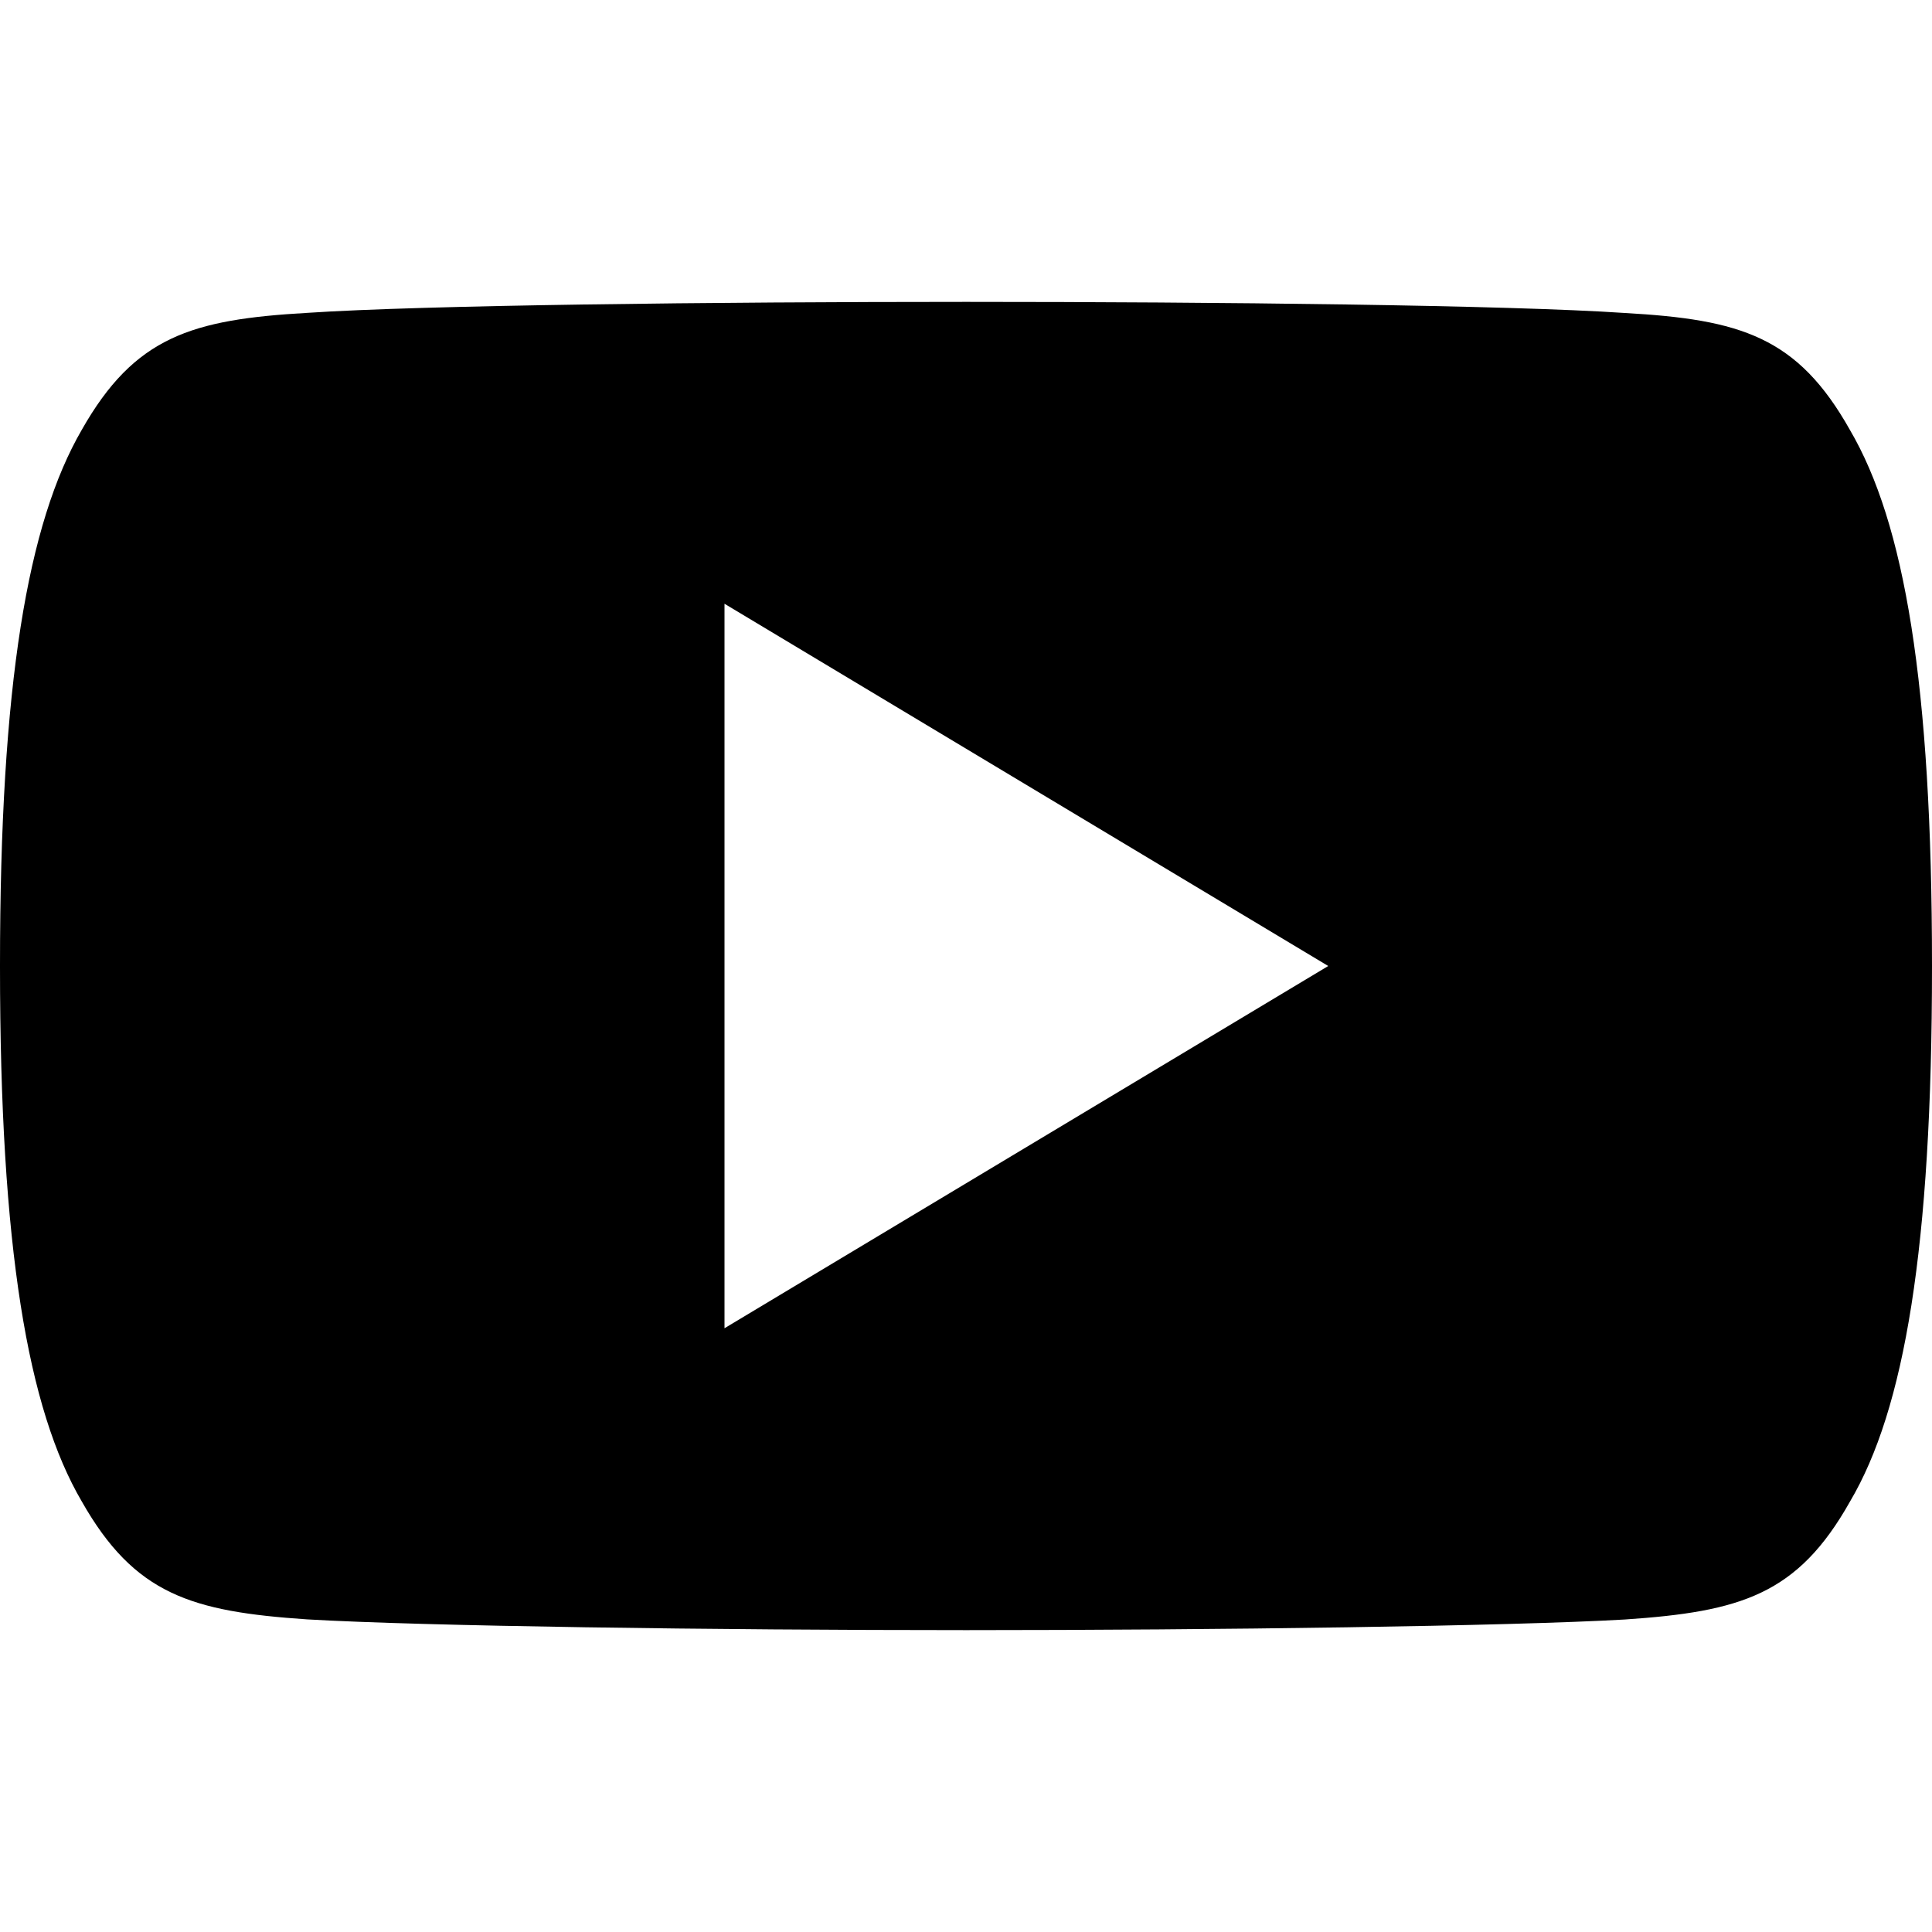
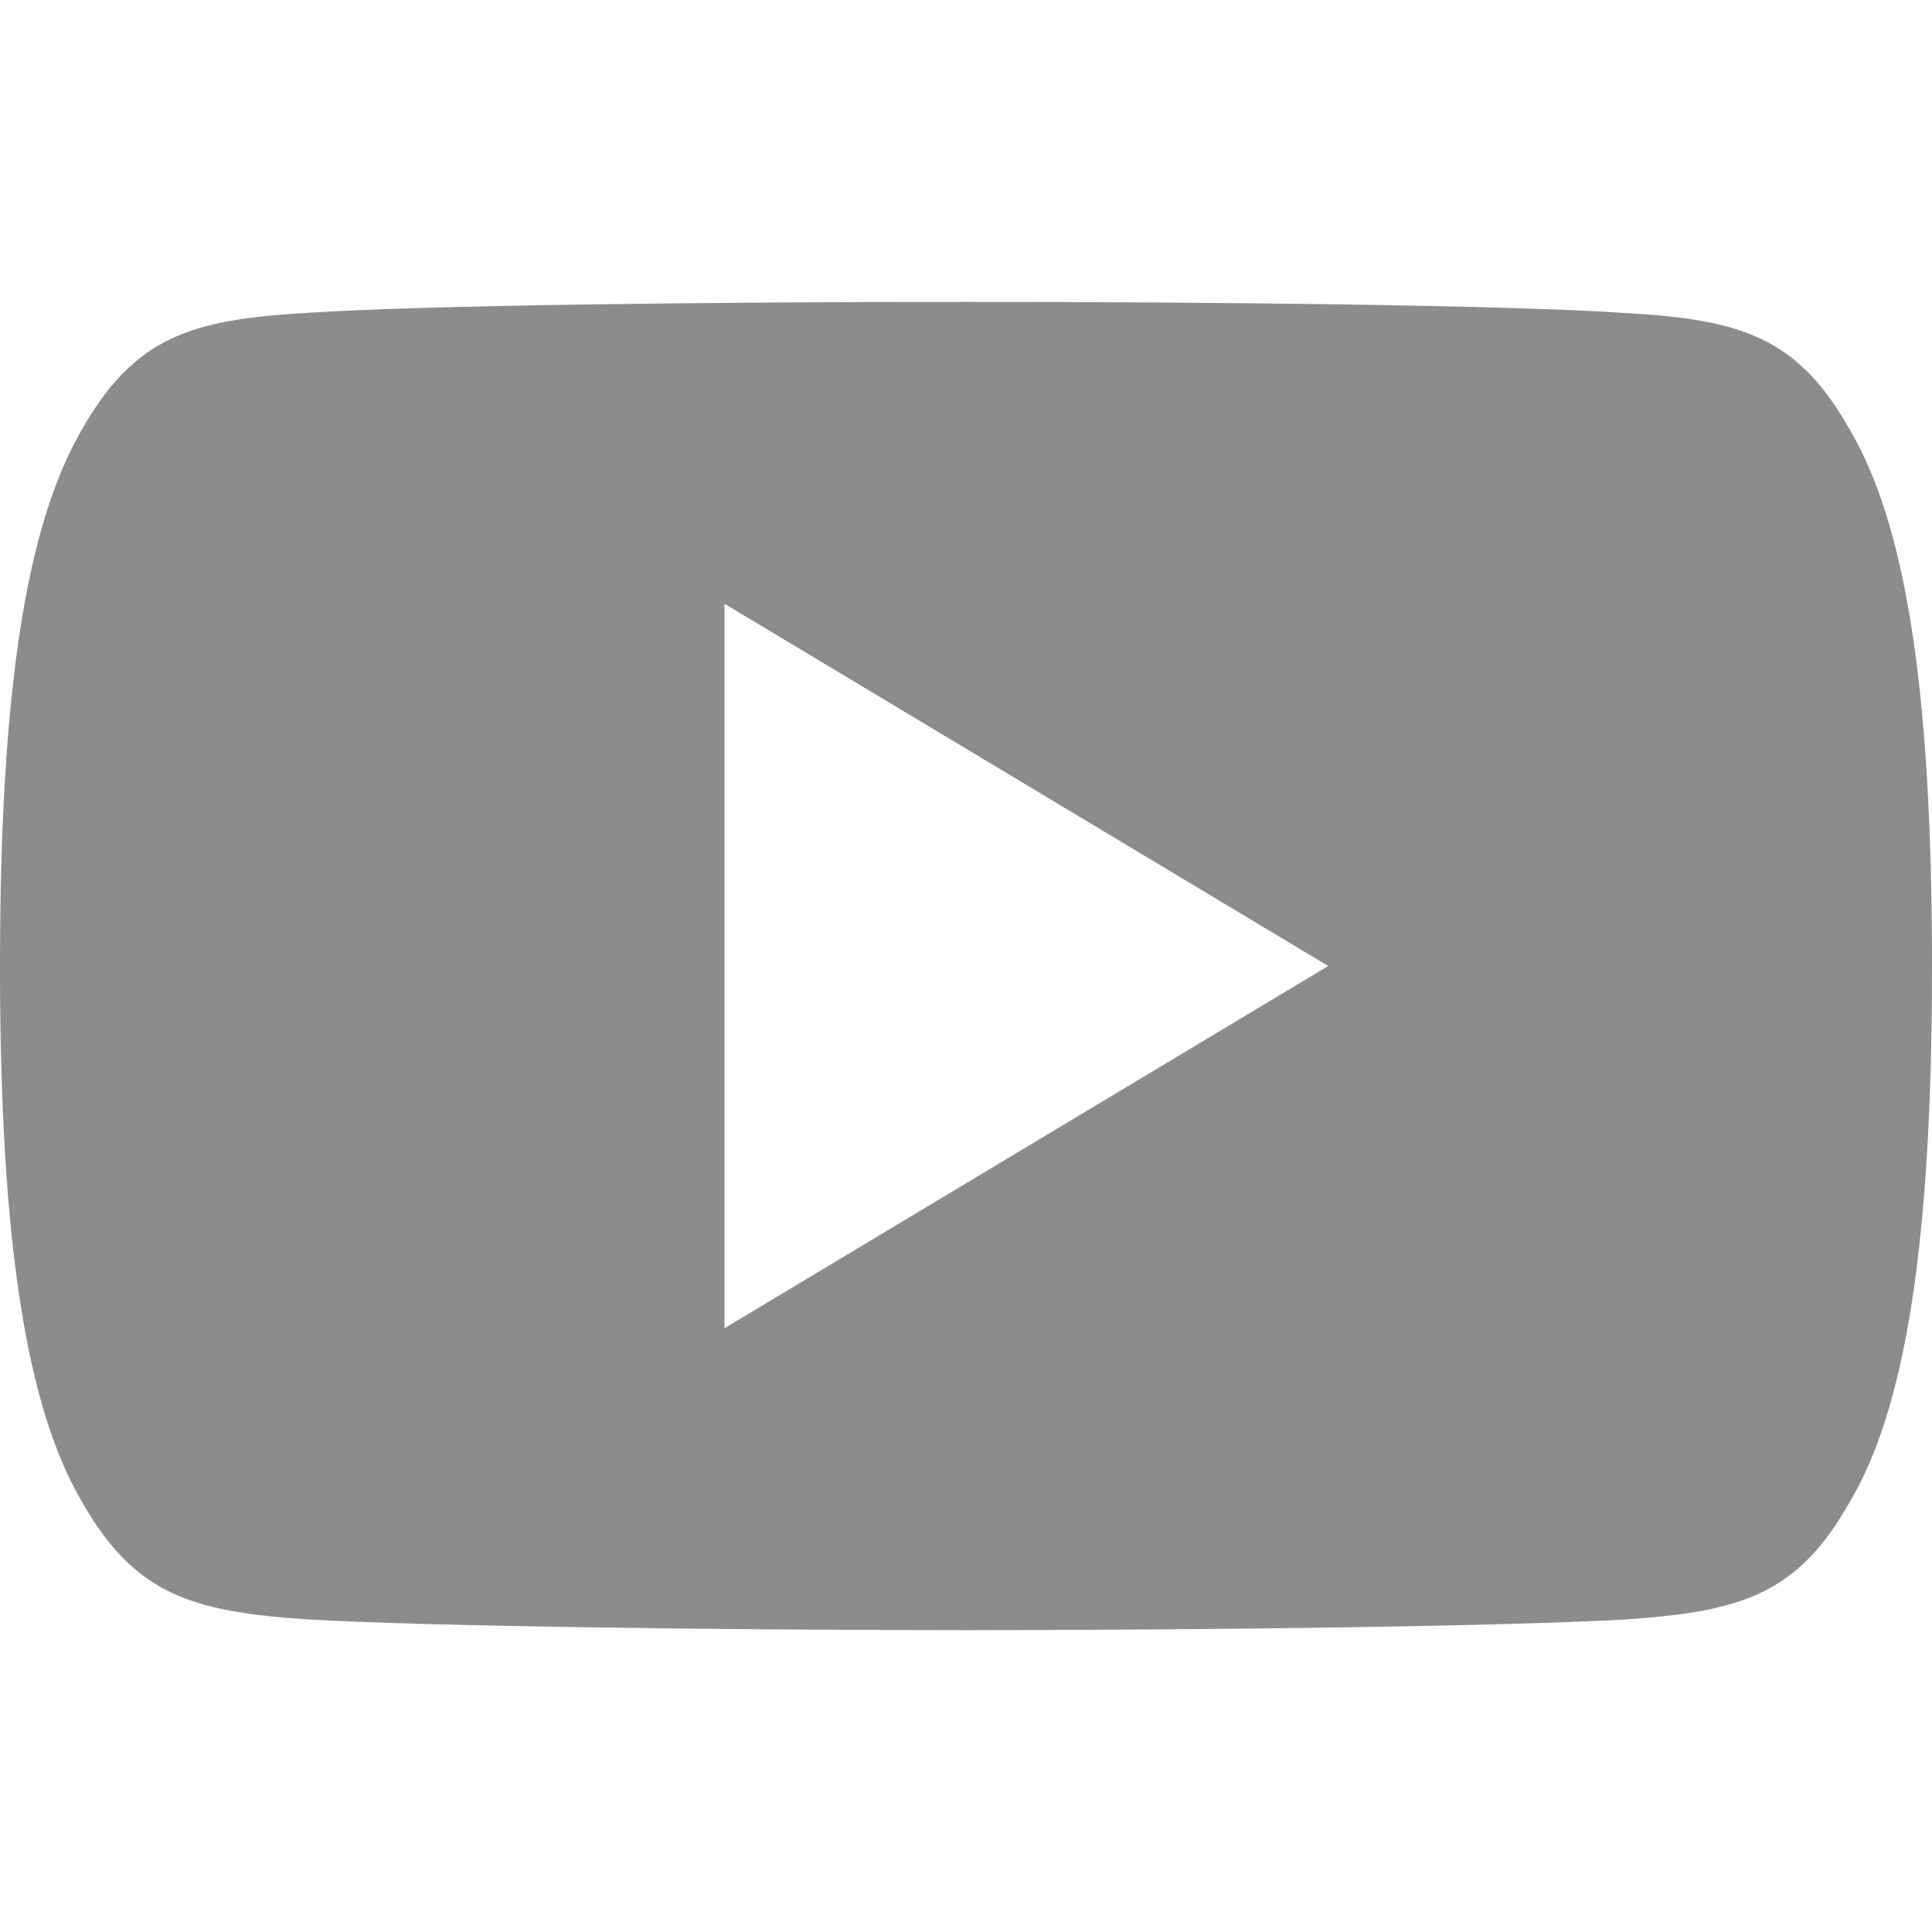
<svg xmlns="http://www.w3.org/2000/svg" version="1.1" id="Capa_1" x="0px" y="0px" viewBox="0 0 512 512" style="enable-background:new 0 0 512 512;" xml:space="preserve">
  <g>
    <g>
-       <path d="M490.24,113.92c-13.888-24.704-28.96-29.248-59.648-30.976C399.936,80.864,322.848,80,256.064,80    c-66.912,0-144.032,0.864-174.656,2.912c-30.624,1.76-45.728,6.272-59.744,31.008C7.36,138.592,0,181.088,0,255.904    C0,255.968,0,256,0,256c0,0.064,0,0.096,0,0.096v0.064c0,74.496,7.36,117.312,21.664,141.728    c14.016,24.704,29.088,29.184,59.712,31.264C112.032,430.944,189.152,432,256.064,432c66.784,0,143.872-1.056,174.56-2.816    c30.688-2.08,45.76-6.56,59.648-31.264C504.704,373.504,512,330.688,512,256.192c0,0,0-0.096,0-0.16c0,0,0-0.064,0-0.096    C512,181.088,504.704,138.592,490.24,113.92z M192,352V160l160,96L192,352z" />
+       <path fill="#8c8c8c" d="M490.24,113.92c-13.888-24.704-28.96-29.248-59.648-30.976C399.936,80.864,322.848,80,256.064,80    c-66.912,0-144.032,0.864-174.656,2.912c-30.624,1.76-45.728,6.272-59.744,31.008C7.36,138.592,0,181.088,0,255.904    C0,255.968,0,256,0,256c0,0.064,0,0.096,0,0.096v0.064c0,74.496,7.36,117.312,21.664,141.728    c14.016,24.704,29.088,29.184,59.712,31.264C112.032,430.944,189.152,432,256.064,432c66.784,0,143.872-1.056,174.56-2.816    c30.688-2.08,45.76-6.56,59.648-31.264C504.704,373.504,512,330.688,512,256.192c0,0,0-0.096,0-0.16c0,0,0-0.064,0-0.096    C512,181.088,504.704,138.592,490.24,113.92z M192,352V160l160,96L192,352z" />
    </g>
  </g>
  <g>
- </g>
+ 	</g>
  <g>
- </g>
+ 	</g>
  <g>
- </g>
+ 	</g>
  <g>
- </g>
+ 	</g>
  <g>
- </g>
+ 	</g>
  <g>
- </g>
+ 	</g>
  <g>
- </g>
+ 	</g>
  <g>
- </g>
+ 	</g>
  <g>
- </g>
+ 	</g>
  <g>
- </g>
+ 	</g>
  <g>
- </g>
+ 	</g>
  <g>
- </g>
+ 	</g>
  <g>
- </g>
+ 	</g>
  <g>
- </g>
+ 	</g>
  <g>
- </g>
+ 	</g>
</svg>
